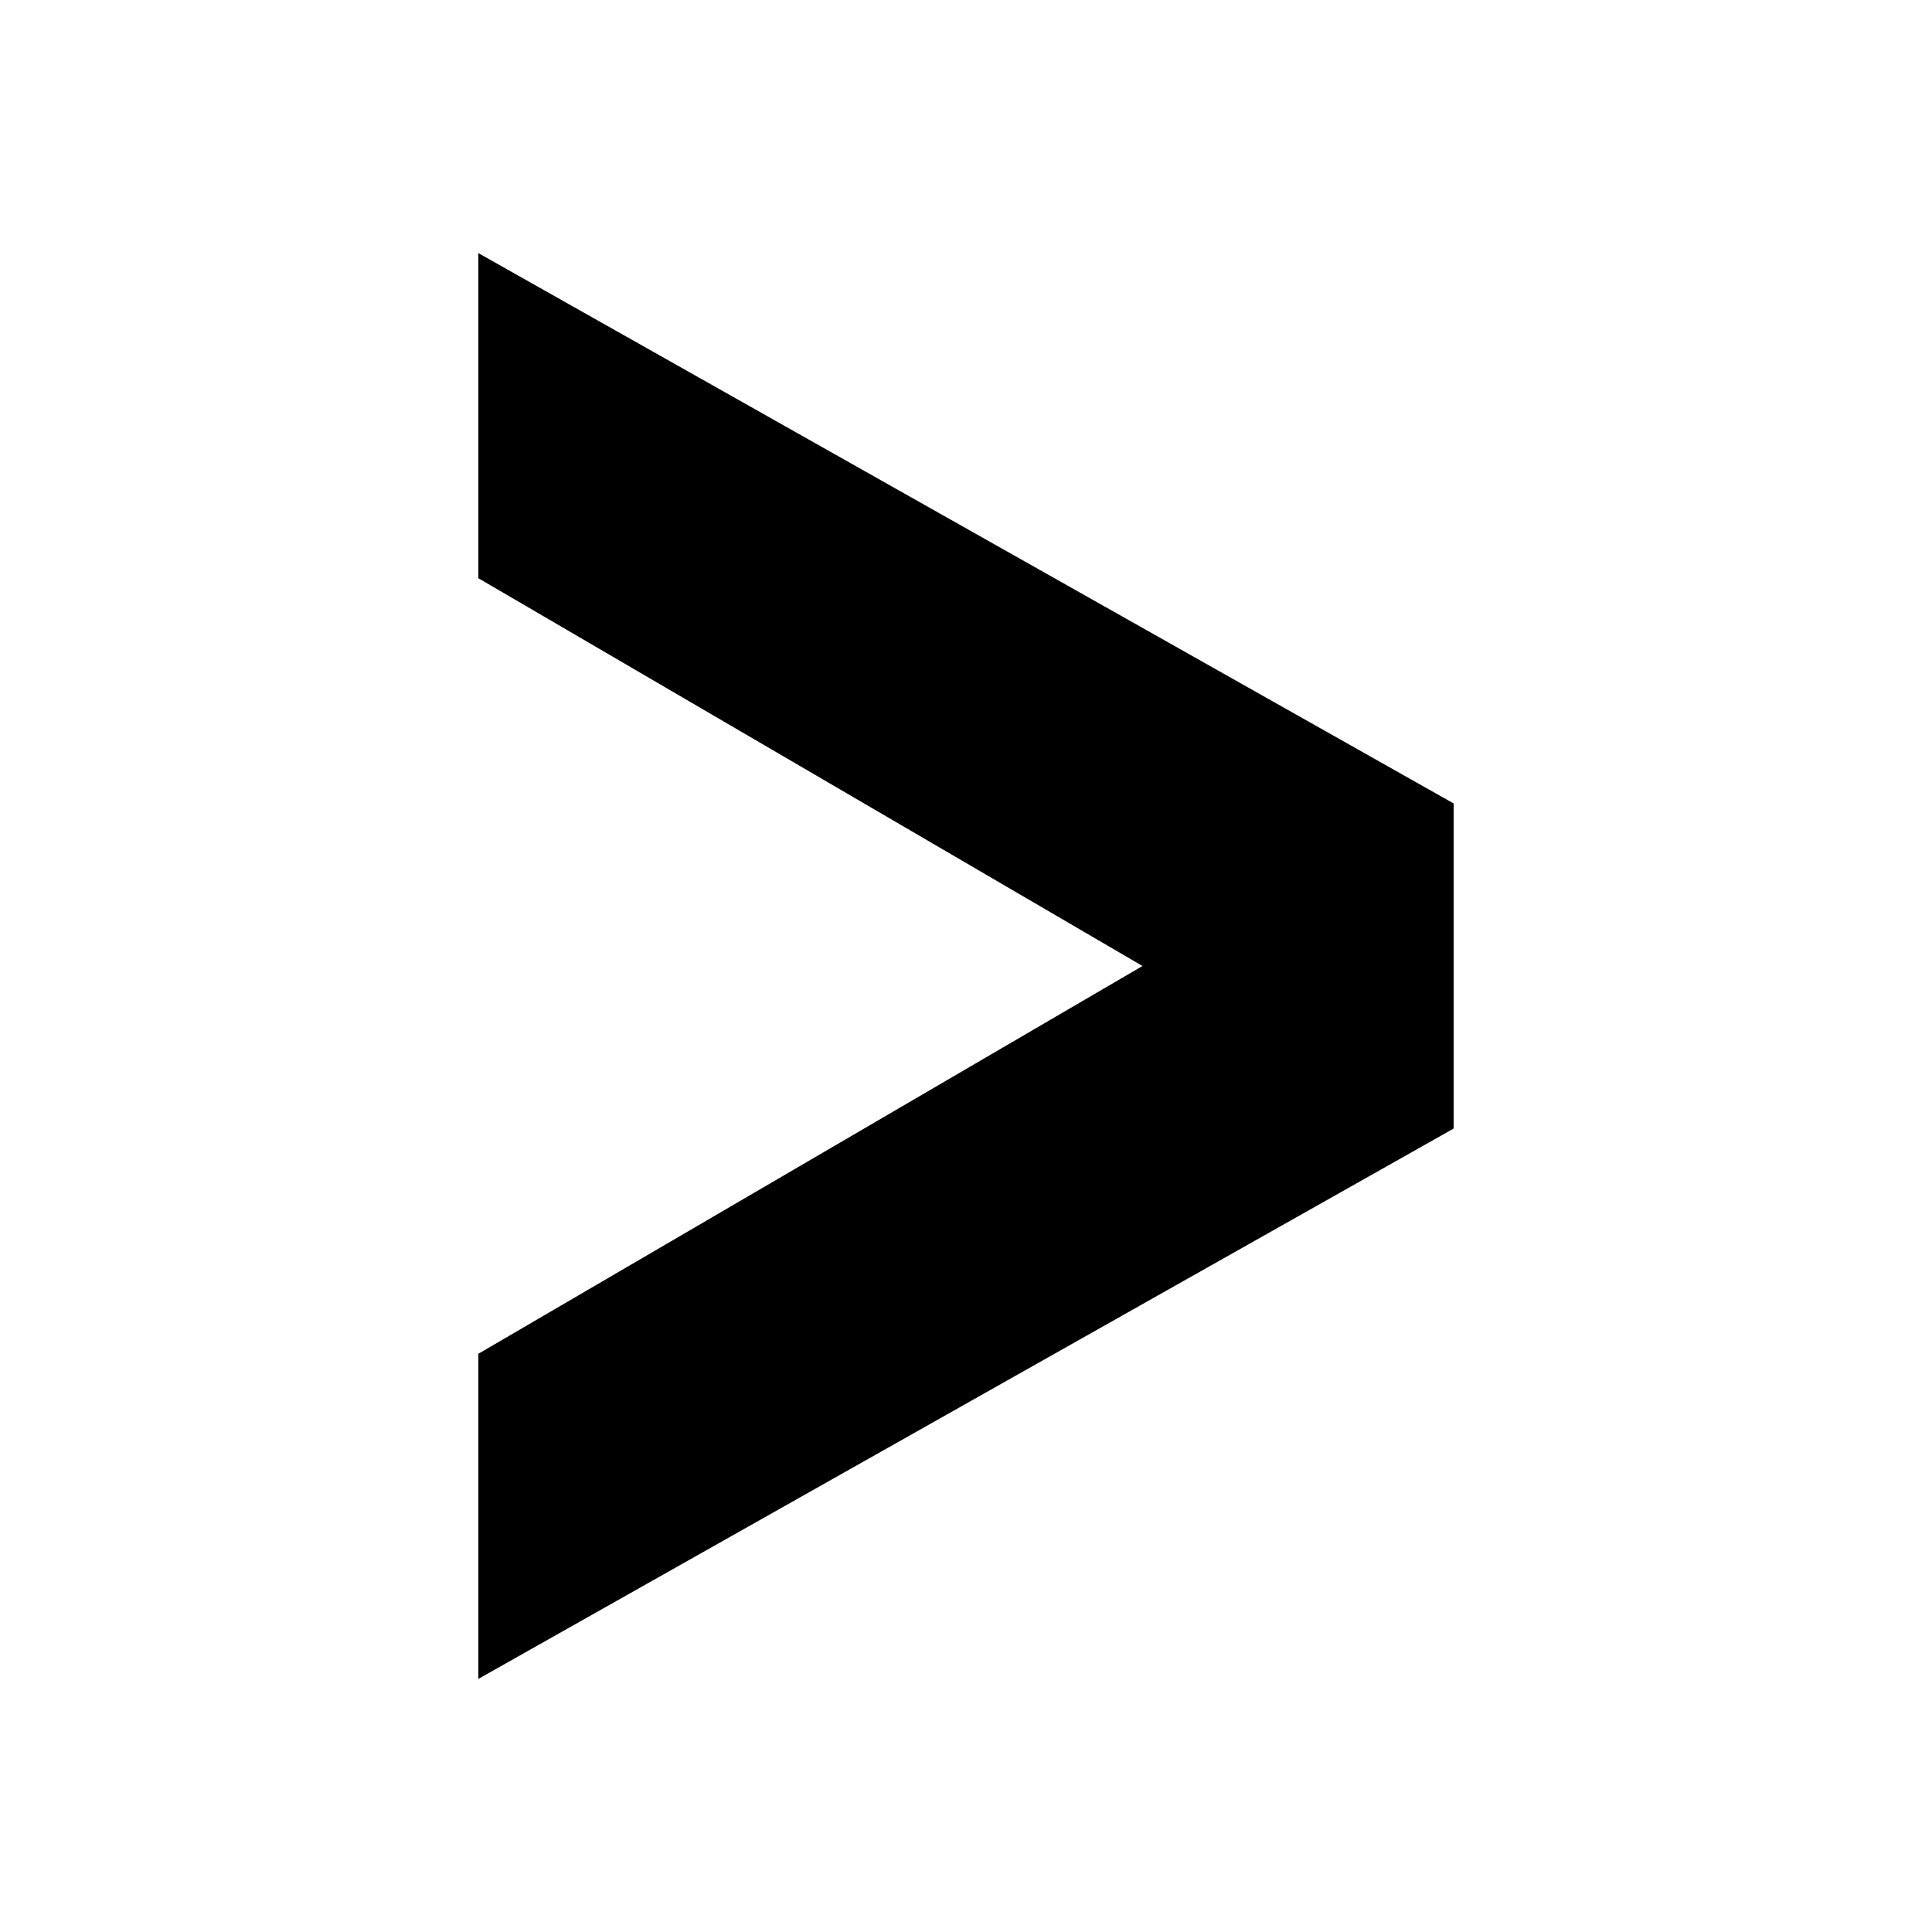
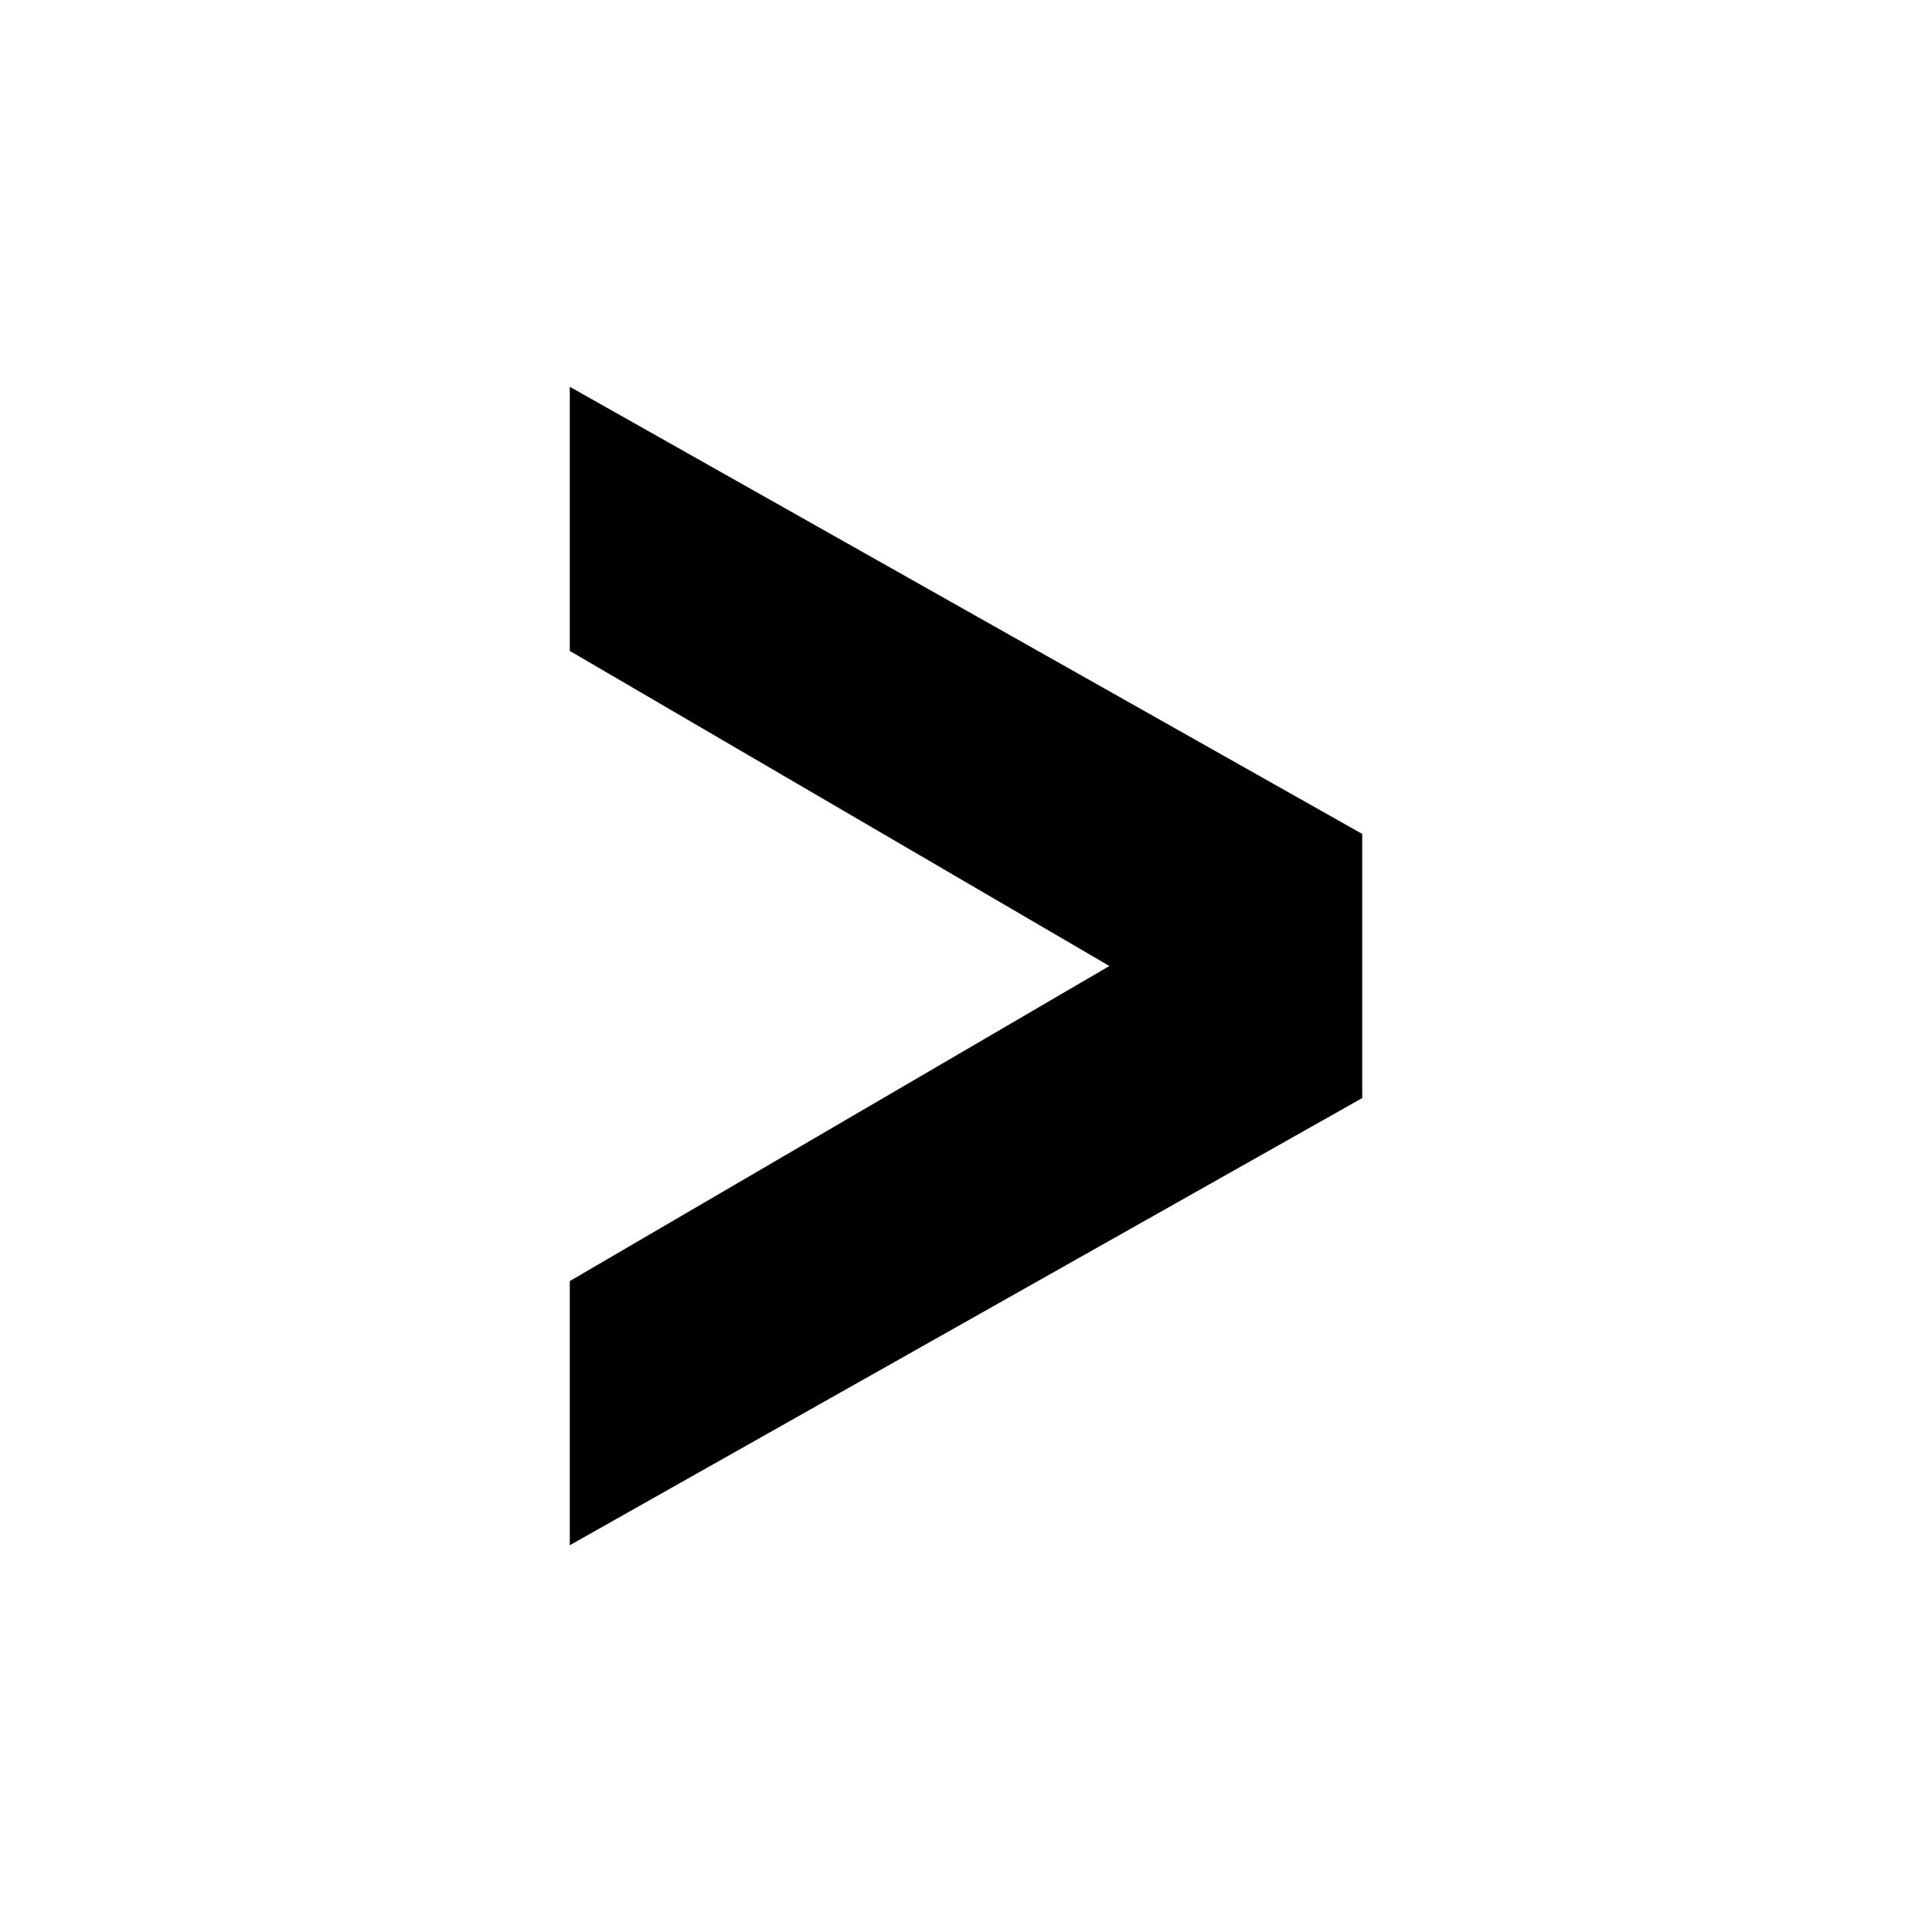
- <svg xmlns="http://www.w3.org/2000/svg" width="1024" height="1024" viewBox="96 96 832 832" shape-rendering="geometricPrecision">
+ <svg xmlns="http://www.w3.org/2000/svg" width="1024" height="1024" viewBox="0 0 1024 1024" shape-rendering="geometricPrecision">
  <path d="M302 205 L302 345 L588 512 L302 679 L302 819 L722 582 L722 442 Z" fill="#000000" />
</svg>
